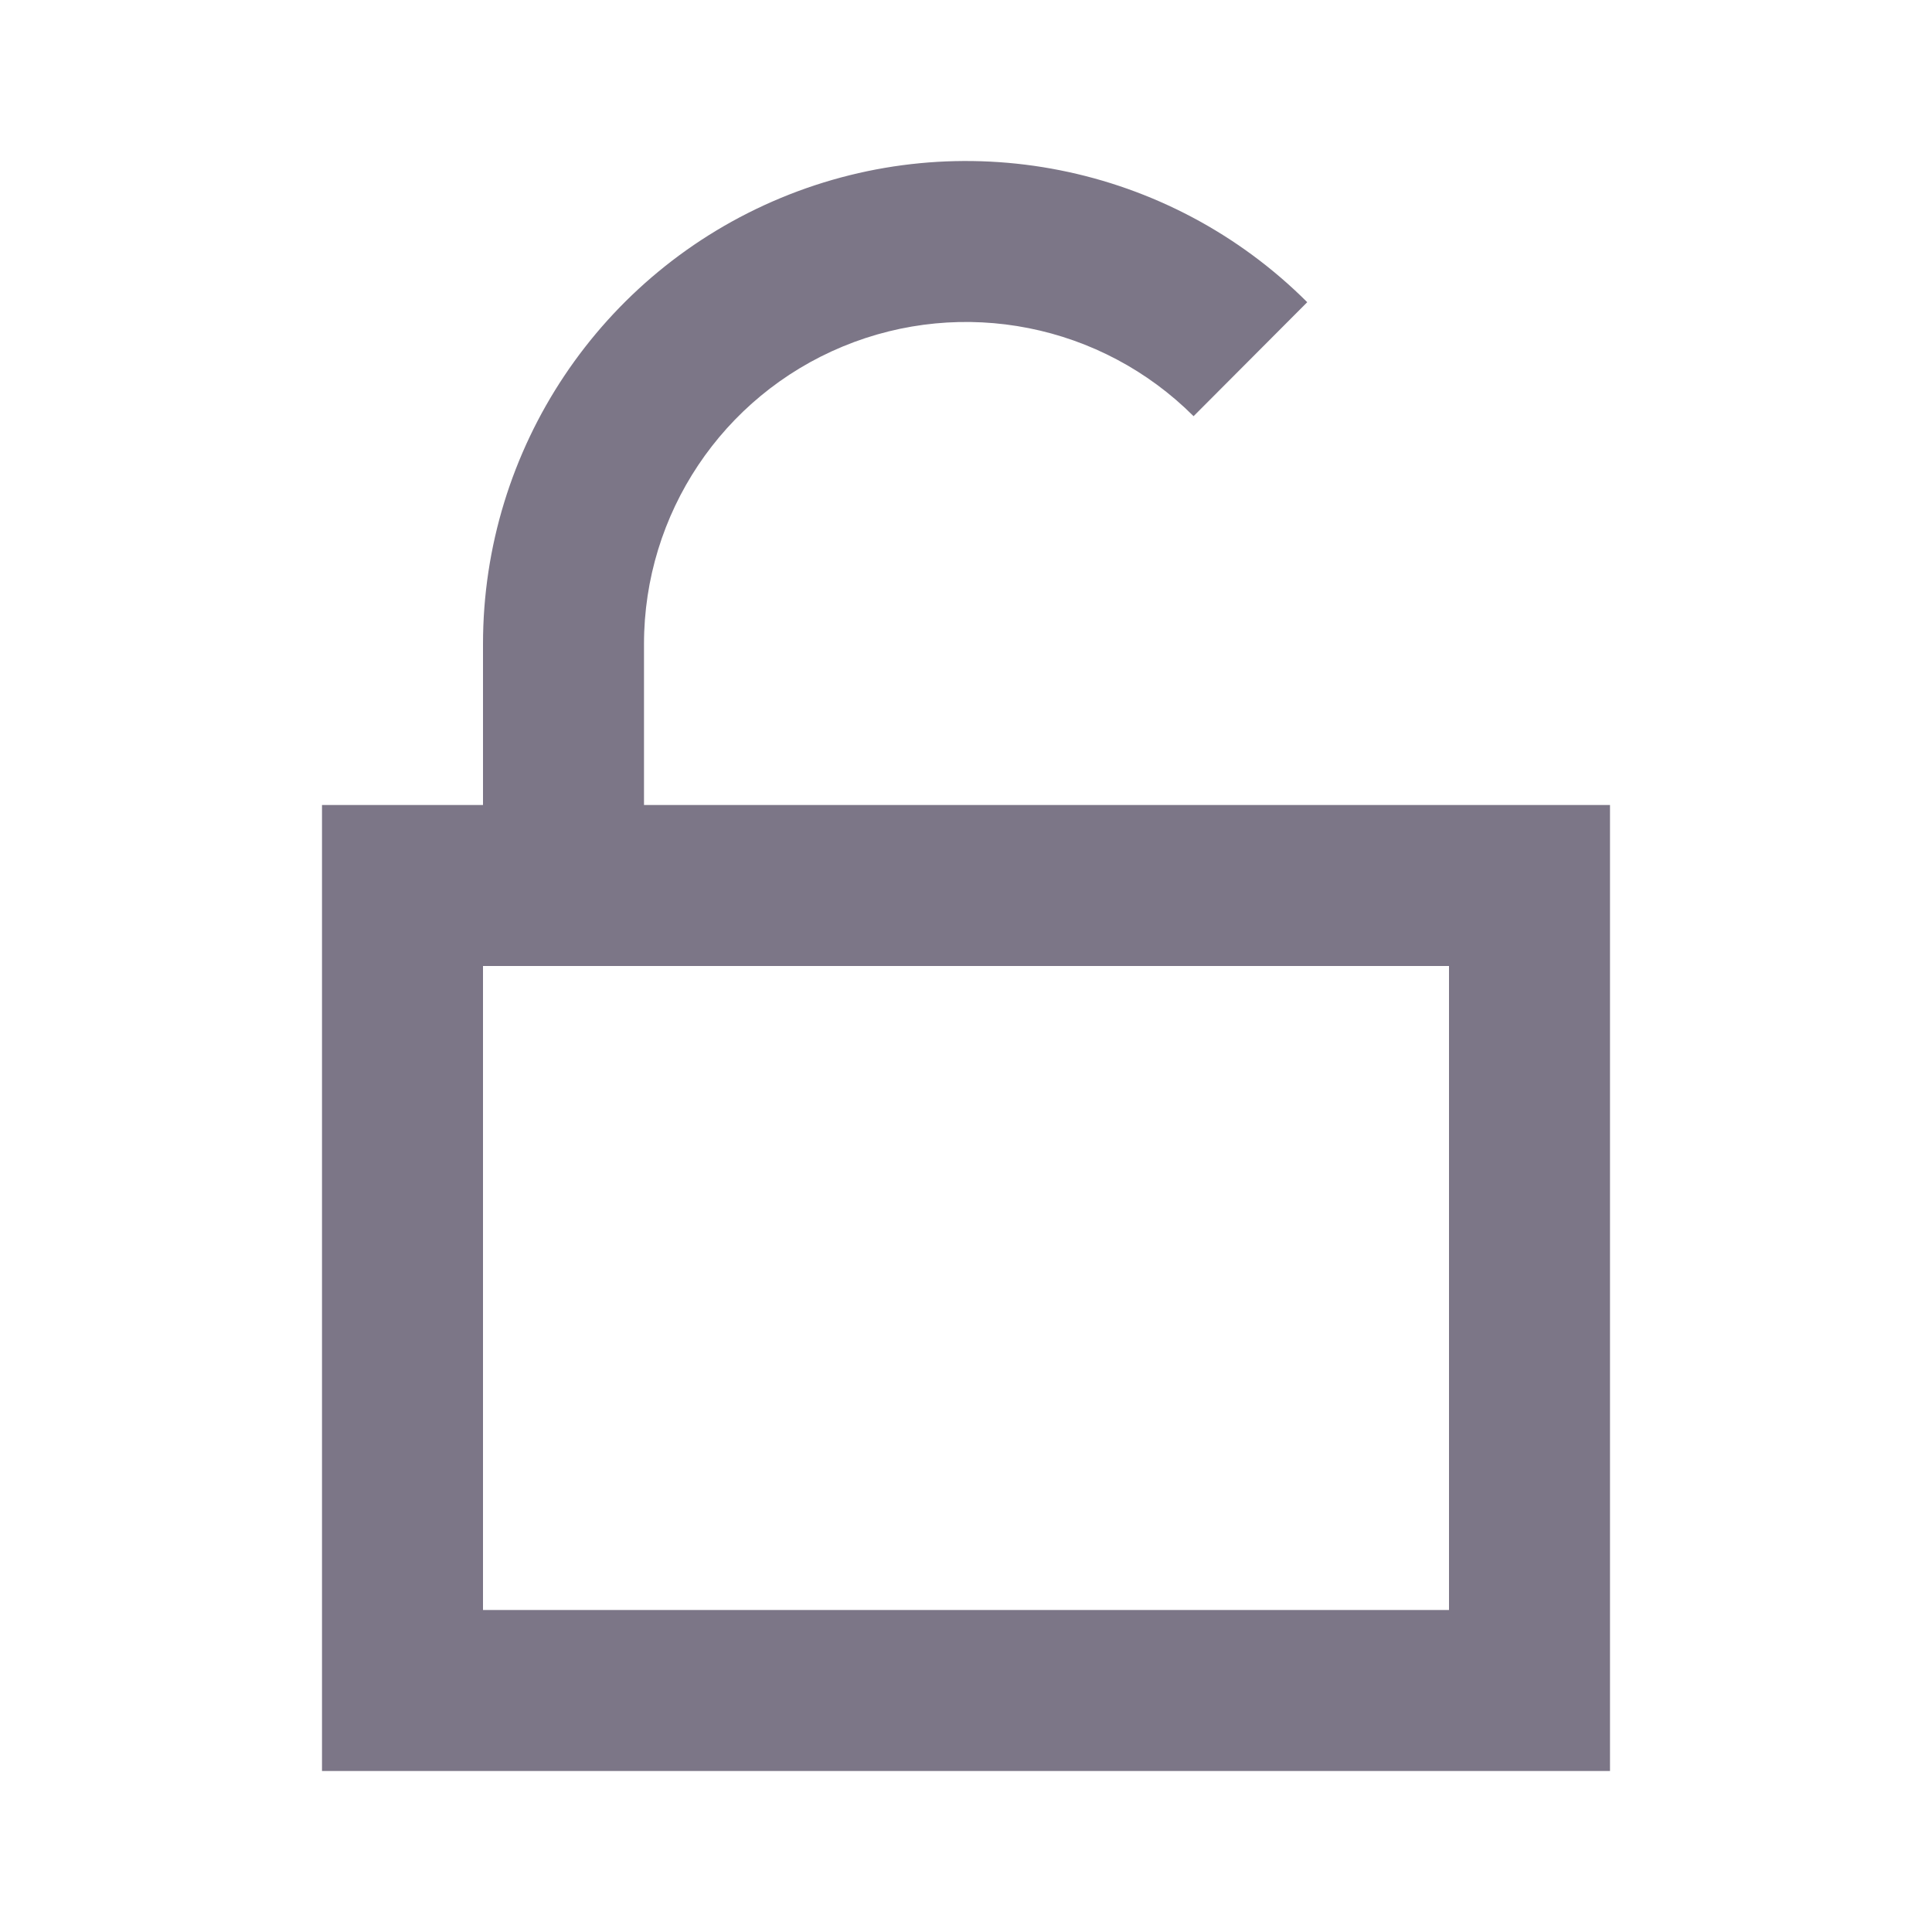
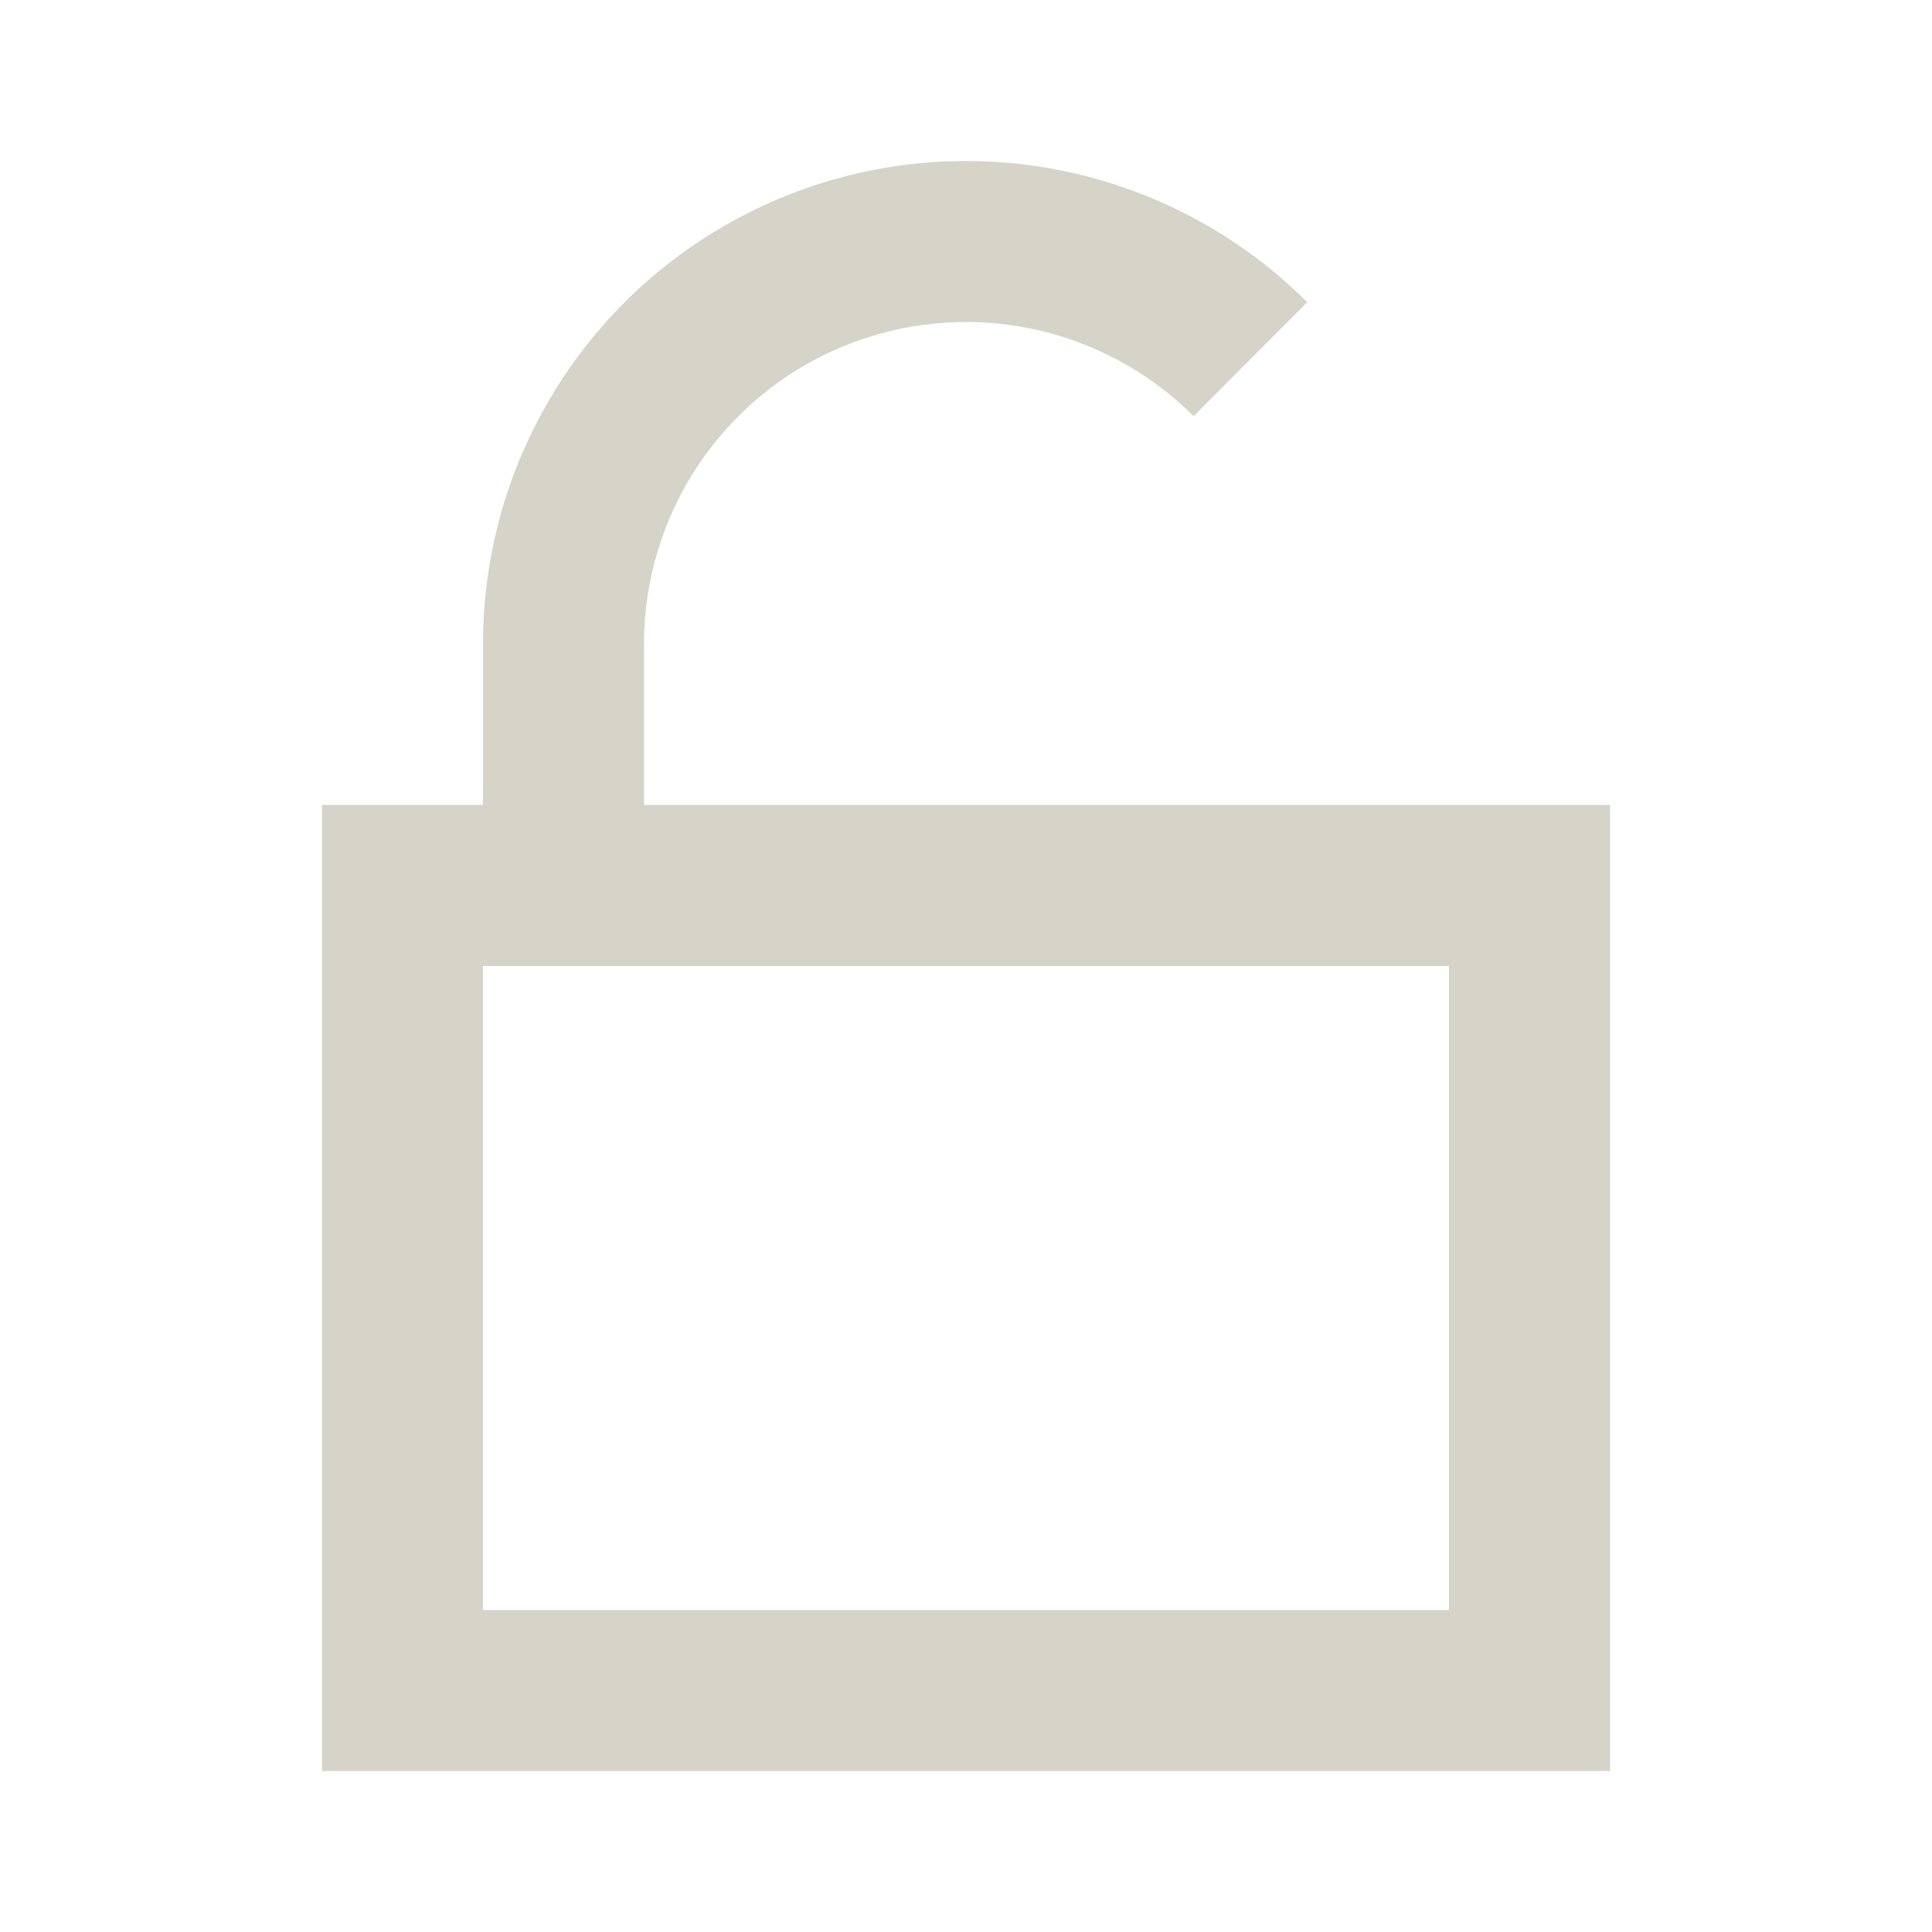
<svg xmlns="http://www.w3.org/2000/svg" id="ic_unlocked" width="24" height="24" viewBox="0 0 24 24" shape-rendering="geometricPrecision">
  <defs>
    <style type="text/css">
-             .cls-1{fill:#7c7687}.cls-2{fill:none}
+             .cls-1{fill:#d6d3c8}.cls-2{fill:none}
        </style>
  </defs>
  <path id="Path_18909" d="M8 10V8a4 4 0 0 1 6.827-2.83l1.412-1.416A6 6 0 0 0 6 8v2H4v12h16V10zm10 10H6v-8h12z" class="cls-1" data-name="Path 18909" />
  <path id="Rectangle_4444" d="M0 0h24v24H0z" class="cls-2" data-name="Rectangle 4444" />
</svg>
